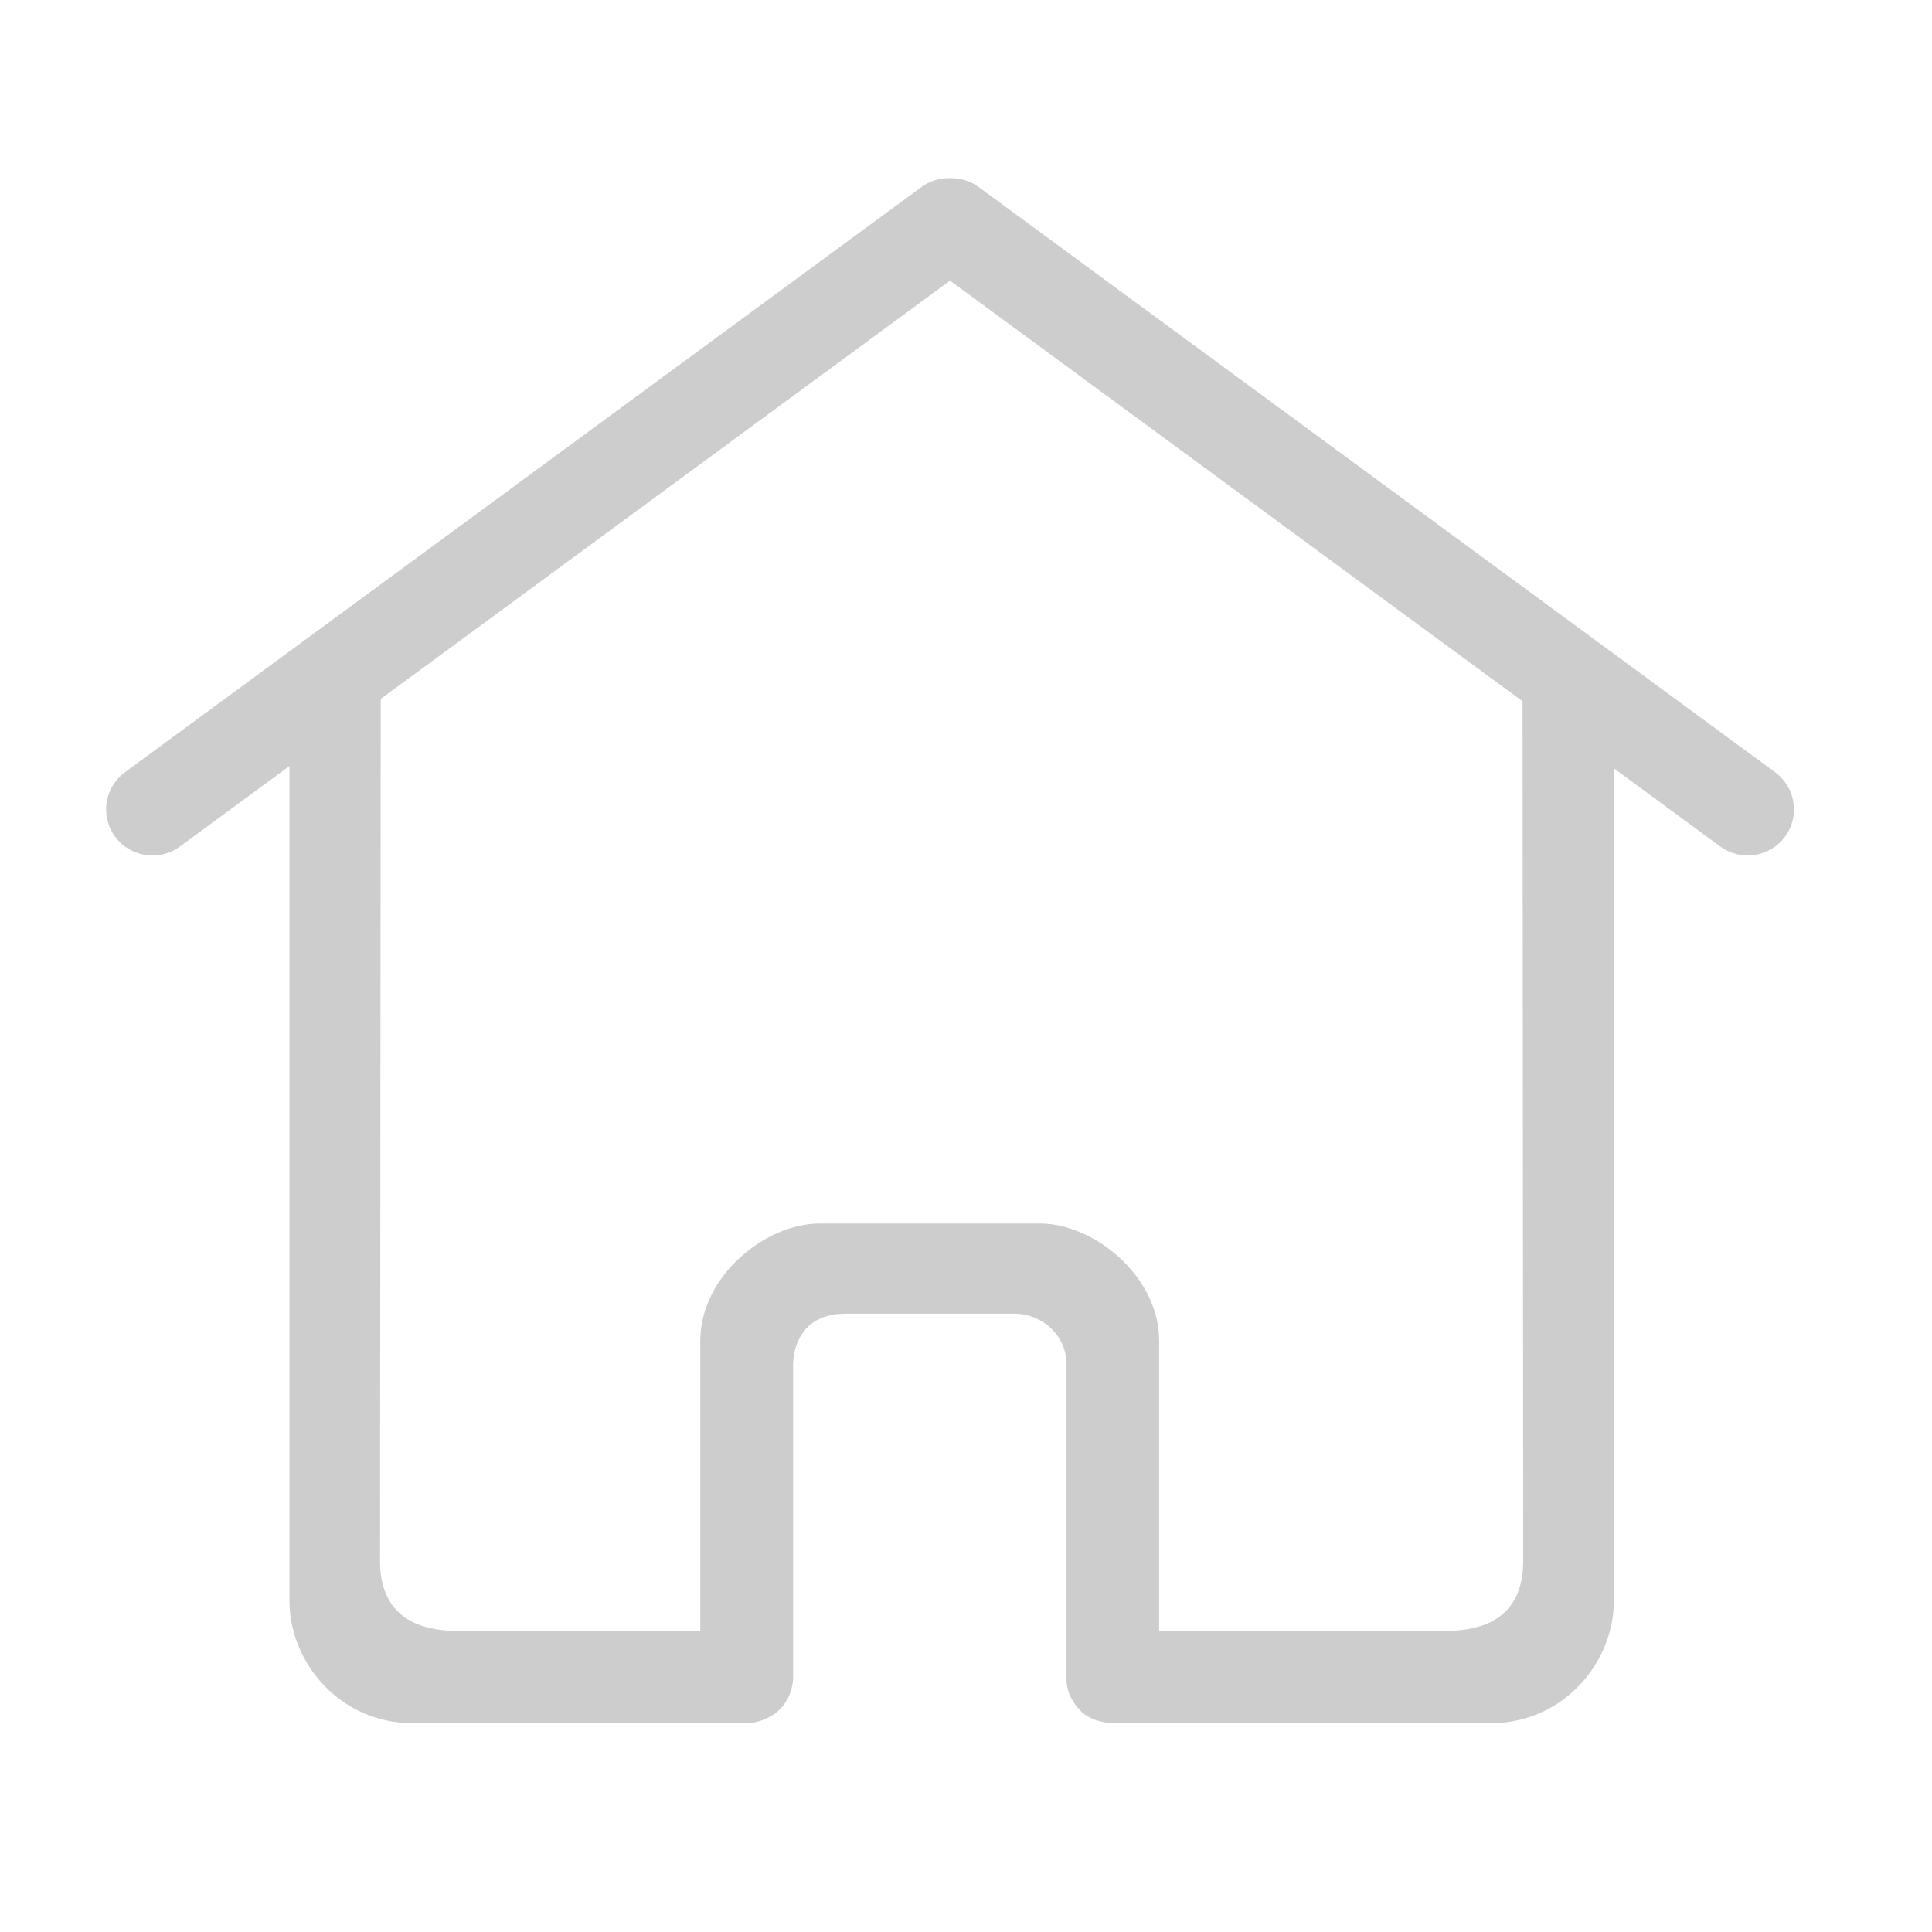
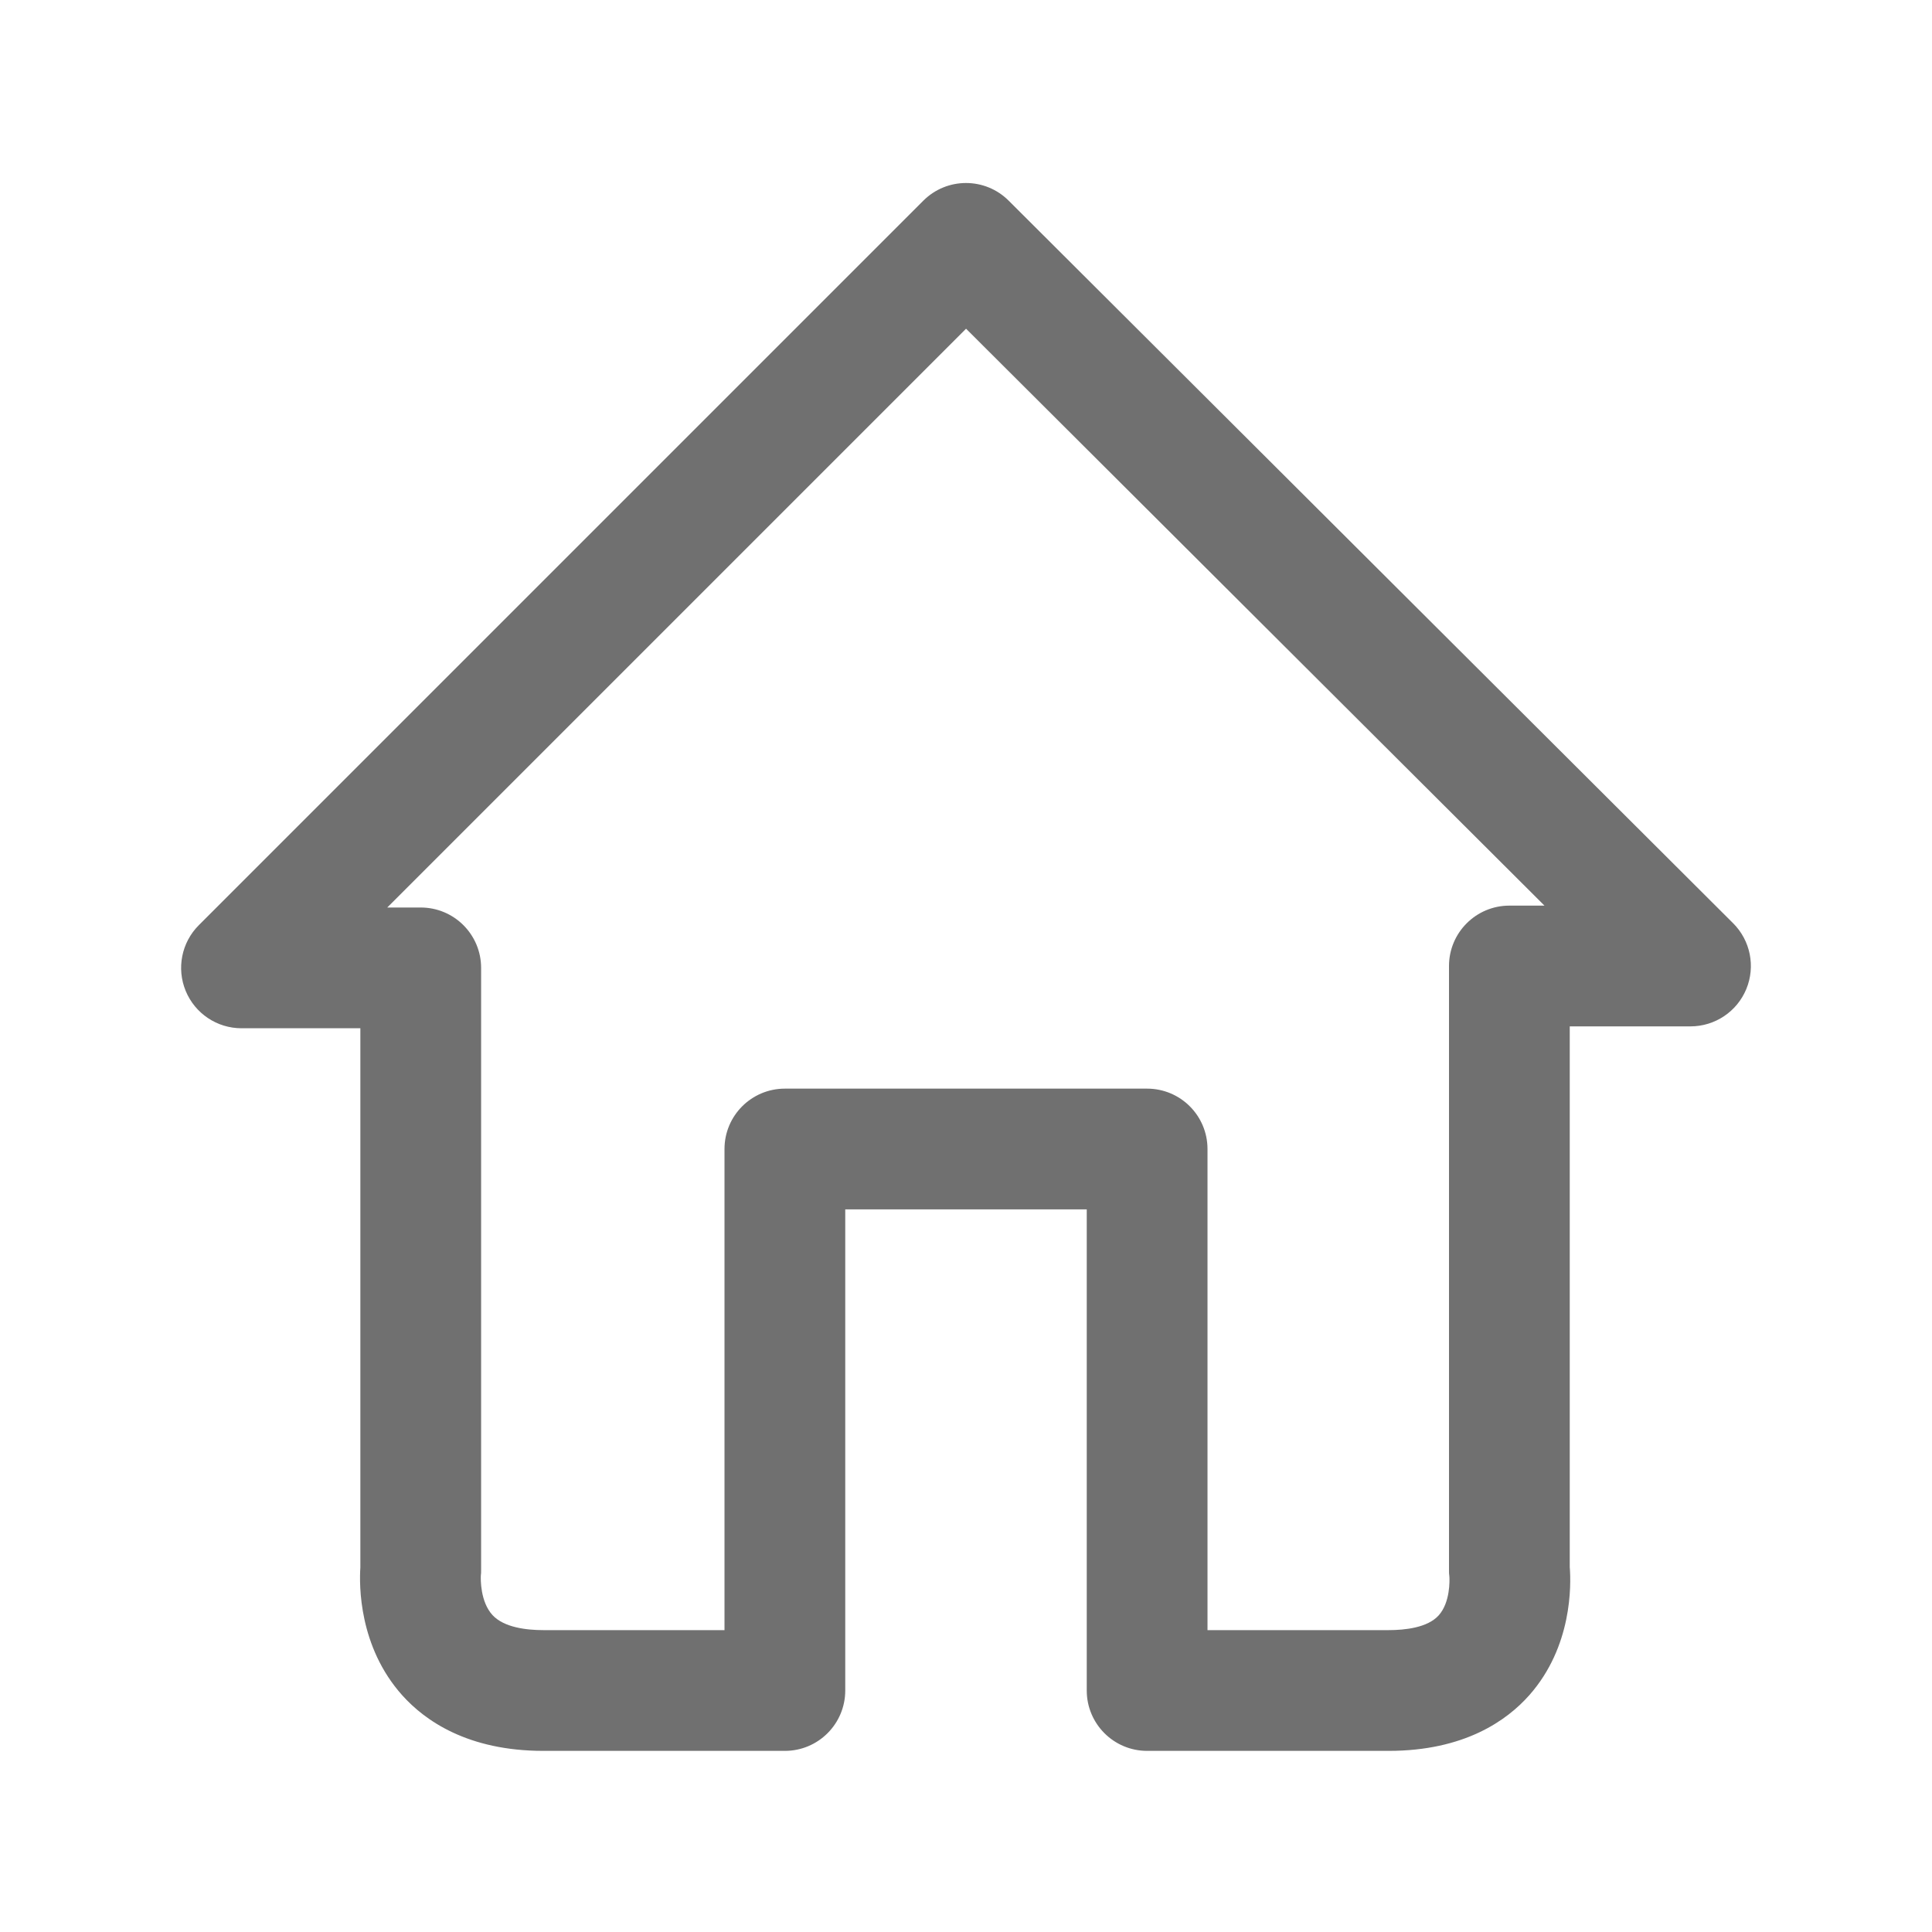
- <svg xmlns="http://www.w3.org/2000/svg" t="1576651506990" class="icon" viewBox="0 0 1024 1024" version="1.1" p-id="14682" width="200" height="200">
+ <svg xmlns="http://www.w3.org/2000/svg" t="1588657611635" class="icon" viewBox="0 0 1024 1024" version="1.1" p-id="3550" width="200" height="200">
  <defs>
    <style type="text/css" />
  </defs>
-   <path d="M940.851 409.313 518.779 99.185c-4.588-3.379-9.953-4.895-15.237-4.751-5.284-0.143-10.67 1.372-15.237 4.751L66.212 409.313c-10.916 8.028-13.23 23.327-5.181 34.181 8.049 10.875 23.429 13.169 34.345 5.161l58.04-42.639 0 442.45c0 33.034 27.116 64.86 65.167 64.86l177.193 0c0 0 4.997 0.164 10.732-2.621 2.642-1.208 5.366-2.99 7.619-5.591 6.226-6.615 6.226-15.544 6.226-15.544l0-164.966c0 0-1.761-28.303 27.75-28.303l89.416 0c15.319 0 27.75 11.94 27.75 26.685l0 167.854c0 0-0.123 8.09 7.004 15.421 6.083 6.943 17.244 7.066 17.244 7.066l200.704 0c38.052 0 65.167-31.826 65.167-64.86L855.388 407.245l56.34 41.39c10.916 8.028 26.296 5.714 34.345-5.161C954.081 432.62 951.767 417.321 940.851 409.313L940.851 409.313M807.342 827.249c0 16.118-5.98 37.13-40.94 37.13l-152.023 0 0-153.682c0-34.386-34.673-62.198-63.119-62.198l-116.982 0c-28.447 0-63.119 27.812-63.119 62.198l0 153.682-128.799 0c-34.98 0-40.94-21.012-40.94-37.13l0.369-456.806L503.542 148.746l303.432 222.945L807.342 827.249 807.342 827.249M807.342 827.249" p-id="14683" fill="#cdcdcd" />
+   <path d="M736 928H608c-17.673 0-32-14.327-32-32V641H448v255c0 17.673-14.327 32-32 32H288c-39.995 0-62.738-16.003-74.775-29.429-23.13-25.798-22.847-58.481-22.225-67.829V545h-63a32 32 0 0 1-22.627-54.628l384-384c12.485-12.485 32.724-12.499 45.225-0.029l384 383A31.999 31.999 0 0 1 896 544h-64v286.537c0.761 9.736 1.312 42.175-21.387 67.887C798.702 911.917 776.089 928 736 928z m-96-64h96c8.852 0 20.629-1.344 26.464-7.742 6.287-6.896 5.845-18.826 5.743-20.55-0.216-1.454-0.207-2.141-0.207-3.708V512c0-17.673 14.327-32 32-32h18.603L512.03 174.226 205.255 481H223c17.673 0 32 14.327 32 32v319c0 1.404 0.017 1.932-0.153 3.216-0.074 1.738-0.322 13.777 6.215 20.835C267.148 862.621 279.07 864 288 864h96V609c0-17.673 14.327-32 32-32h192c17.673 0 32 14.327 32 32v255z" p-id="3551" fill="#707070" />
</svg>
